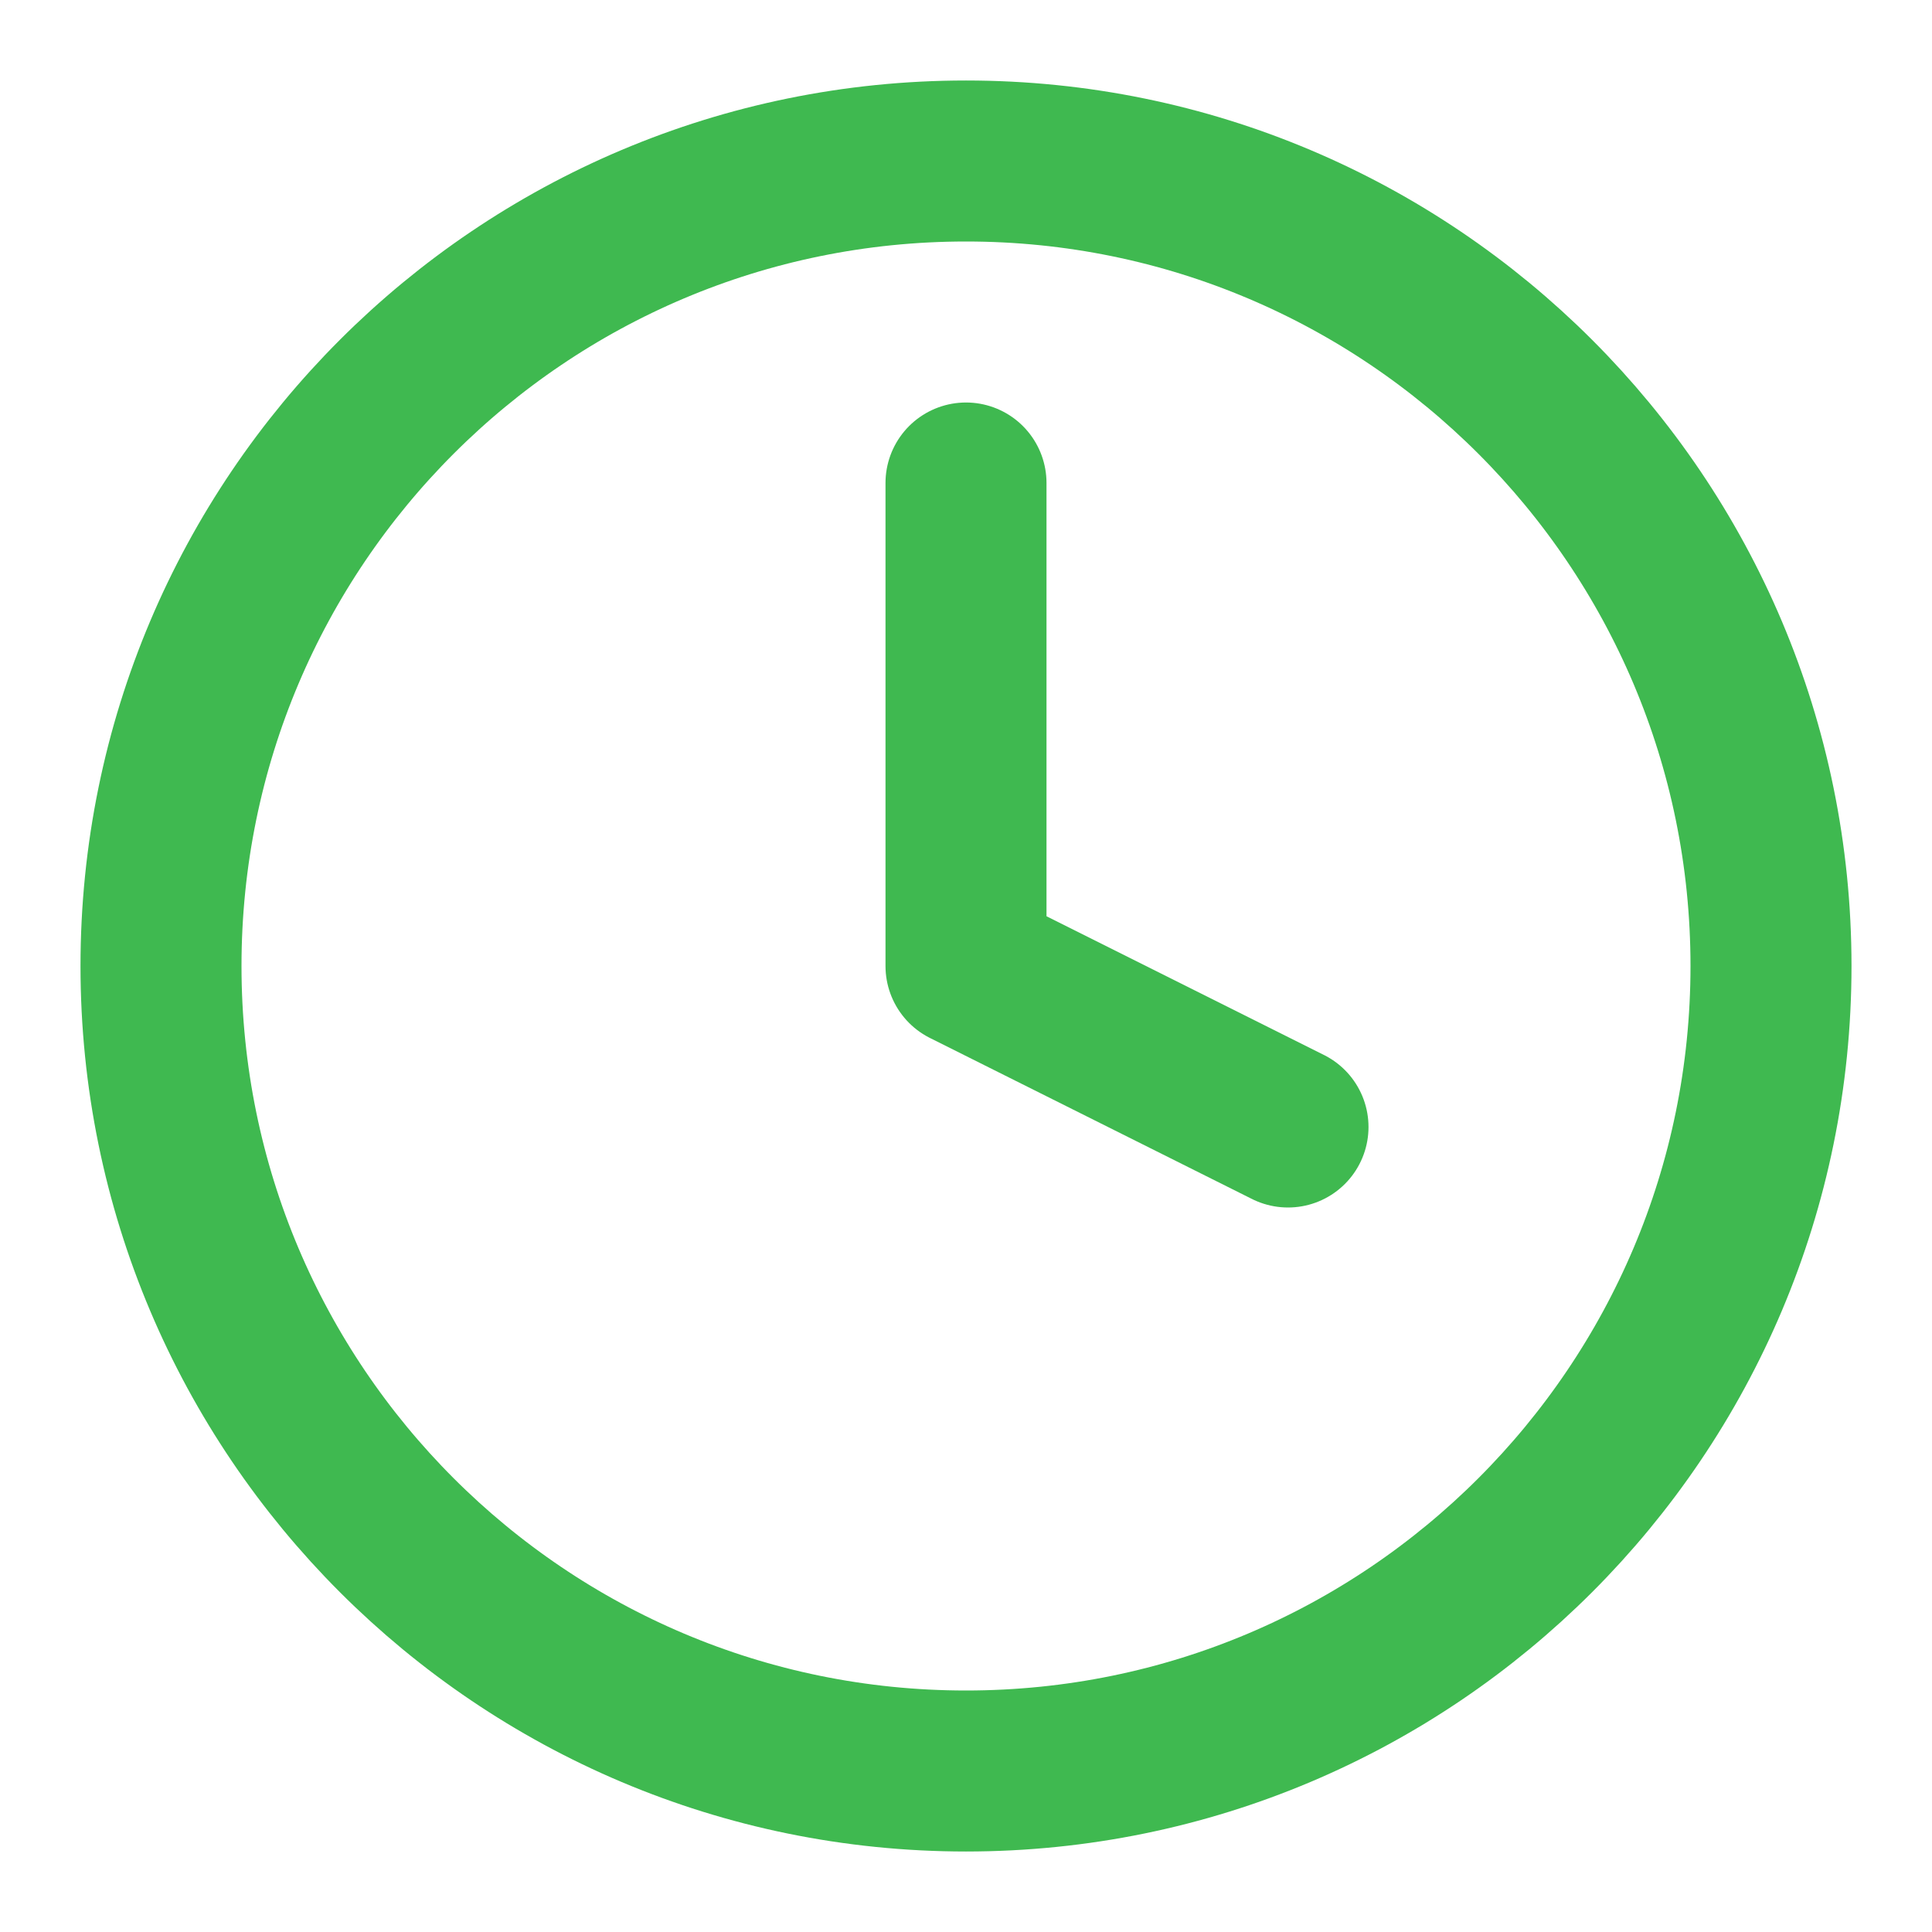
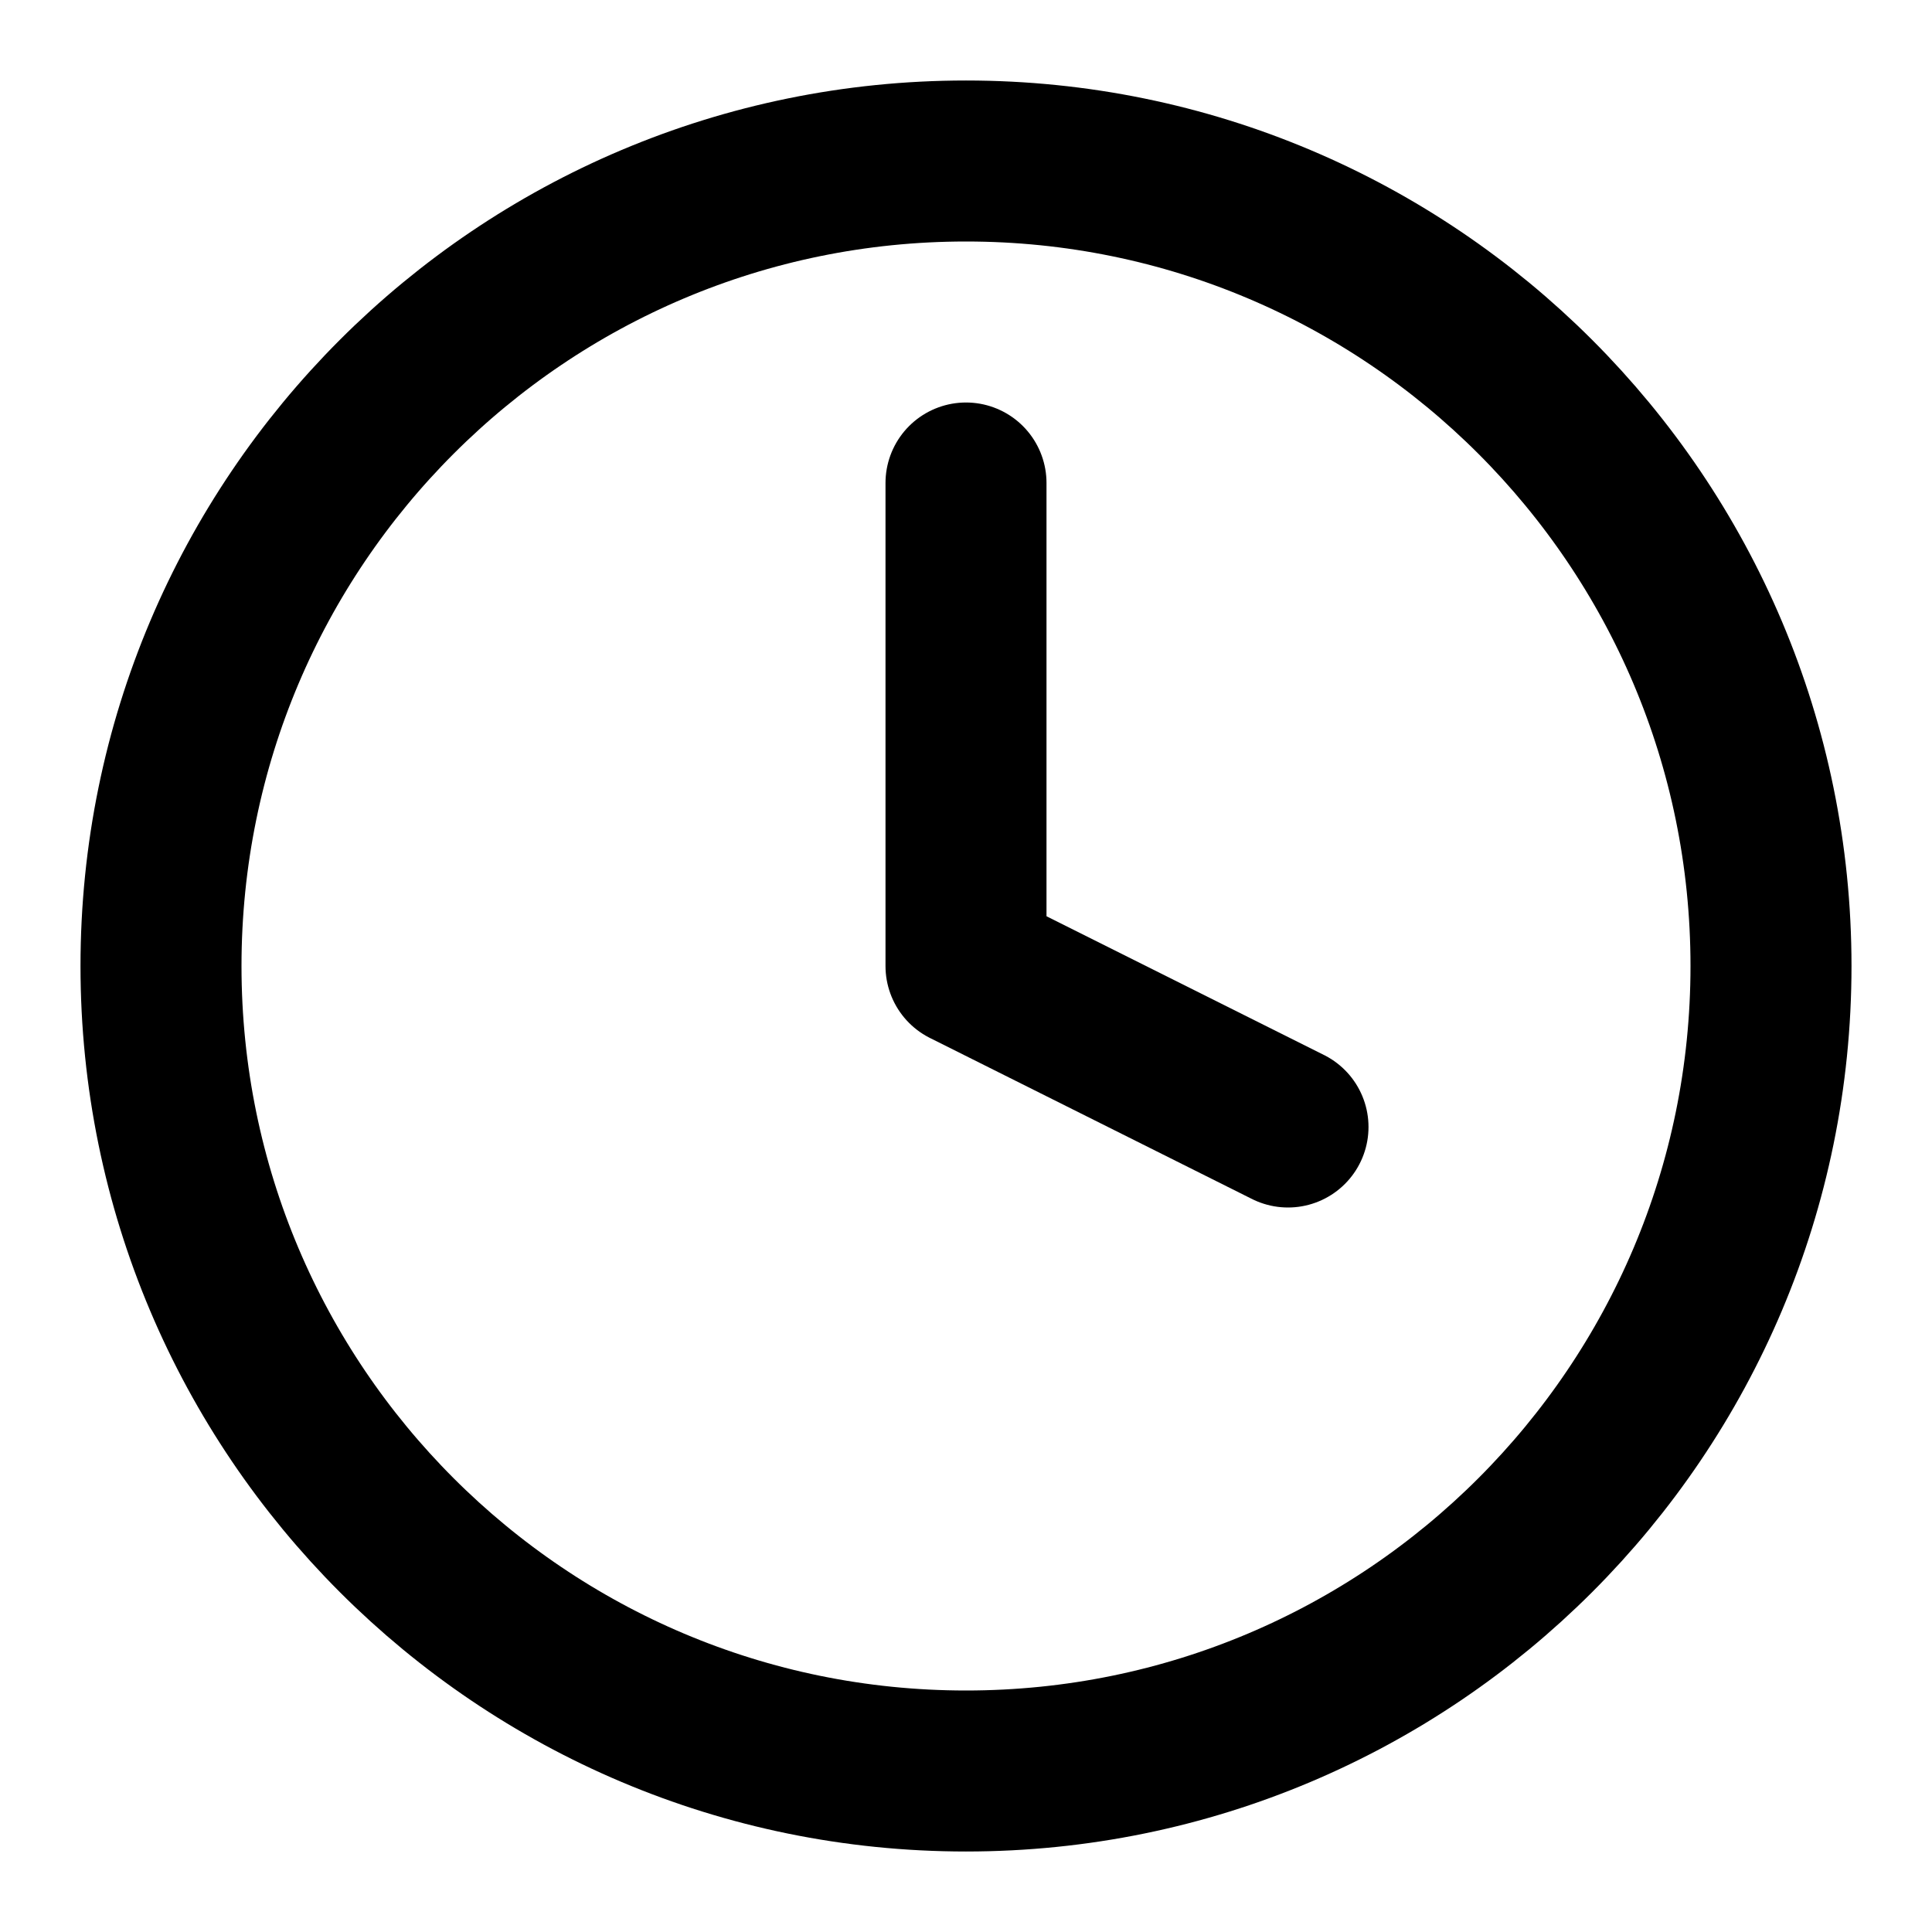
- <svg xmlns="http://www.w3.org/2000/svg" width="24" height="24" viewBox="0 0 24 24" fill="none" stroke="#3fb950" stroke-width="2" stroke-linecap="round" stroke-linejoin="round" class="lucide lucide-clock-icon lucide-clock">
+ <svg xmlns="http://www.w3.org/2000/svg" width="24" height="24" viewBox="0 0 24 24" fill="none" stroke="currentColor" stroke-width="2" stroke-linecap="round" stroke-linejoin="round" class="lucide lucide-clock-icon lucide-clock">
  <circle cx="12" cy="12" r="10" />
  <path d="M12 6v6l4 2" />
</svg>
